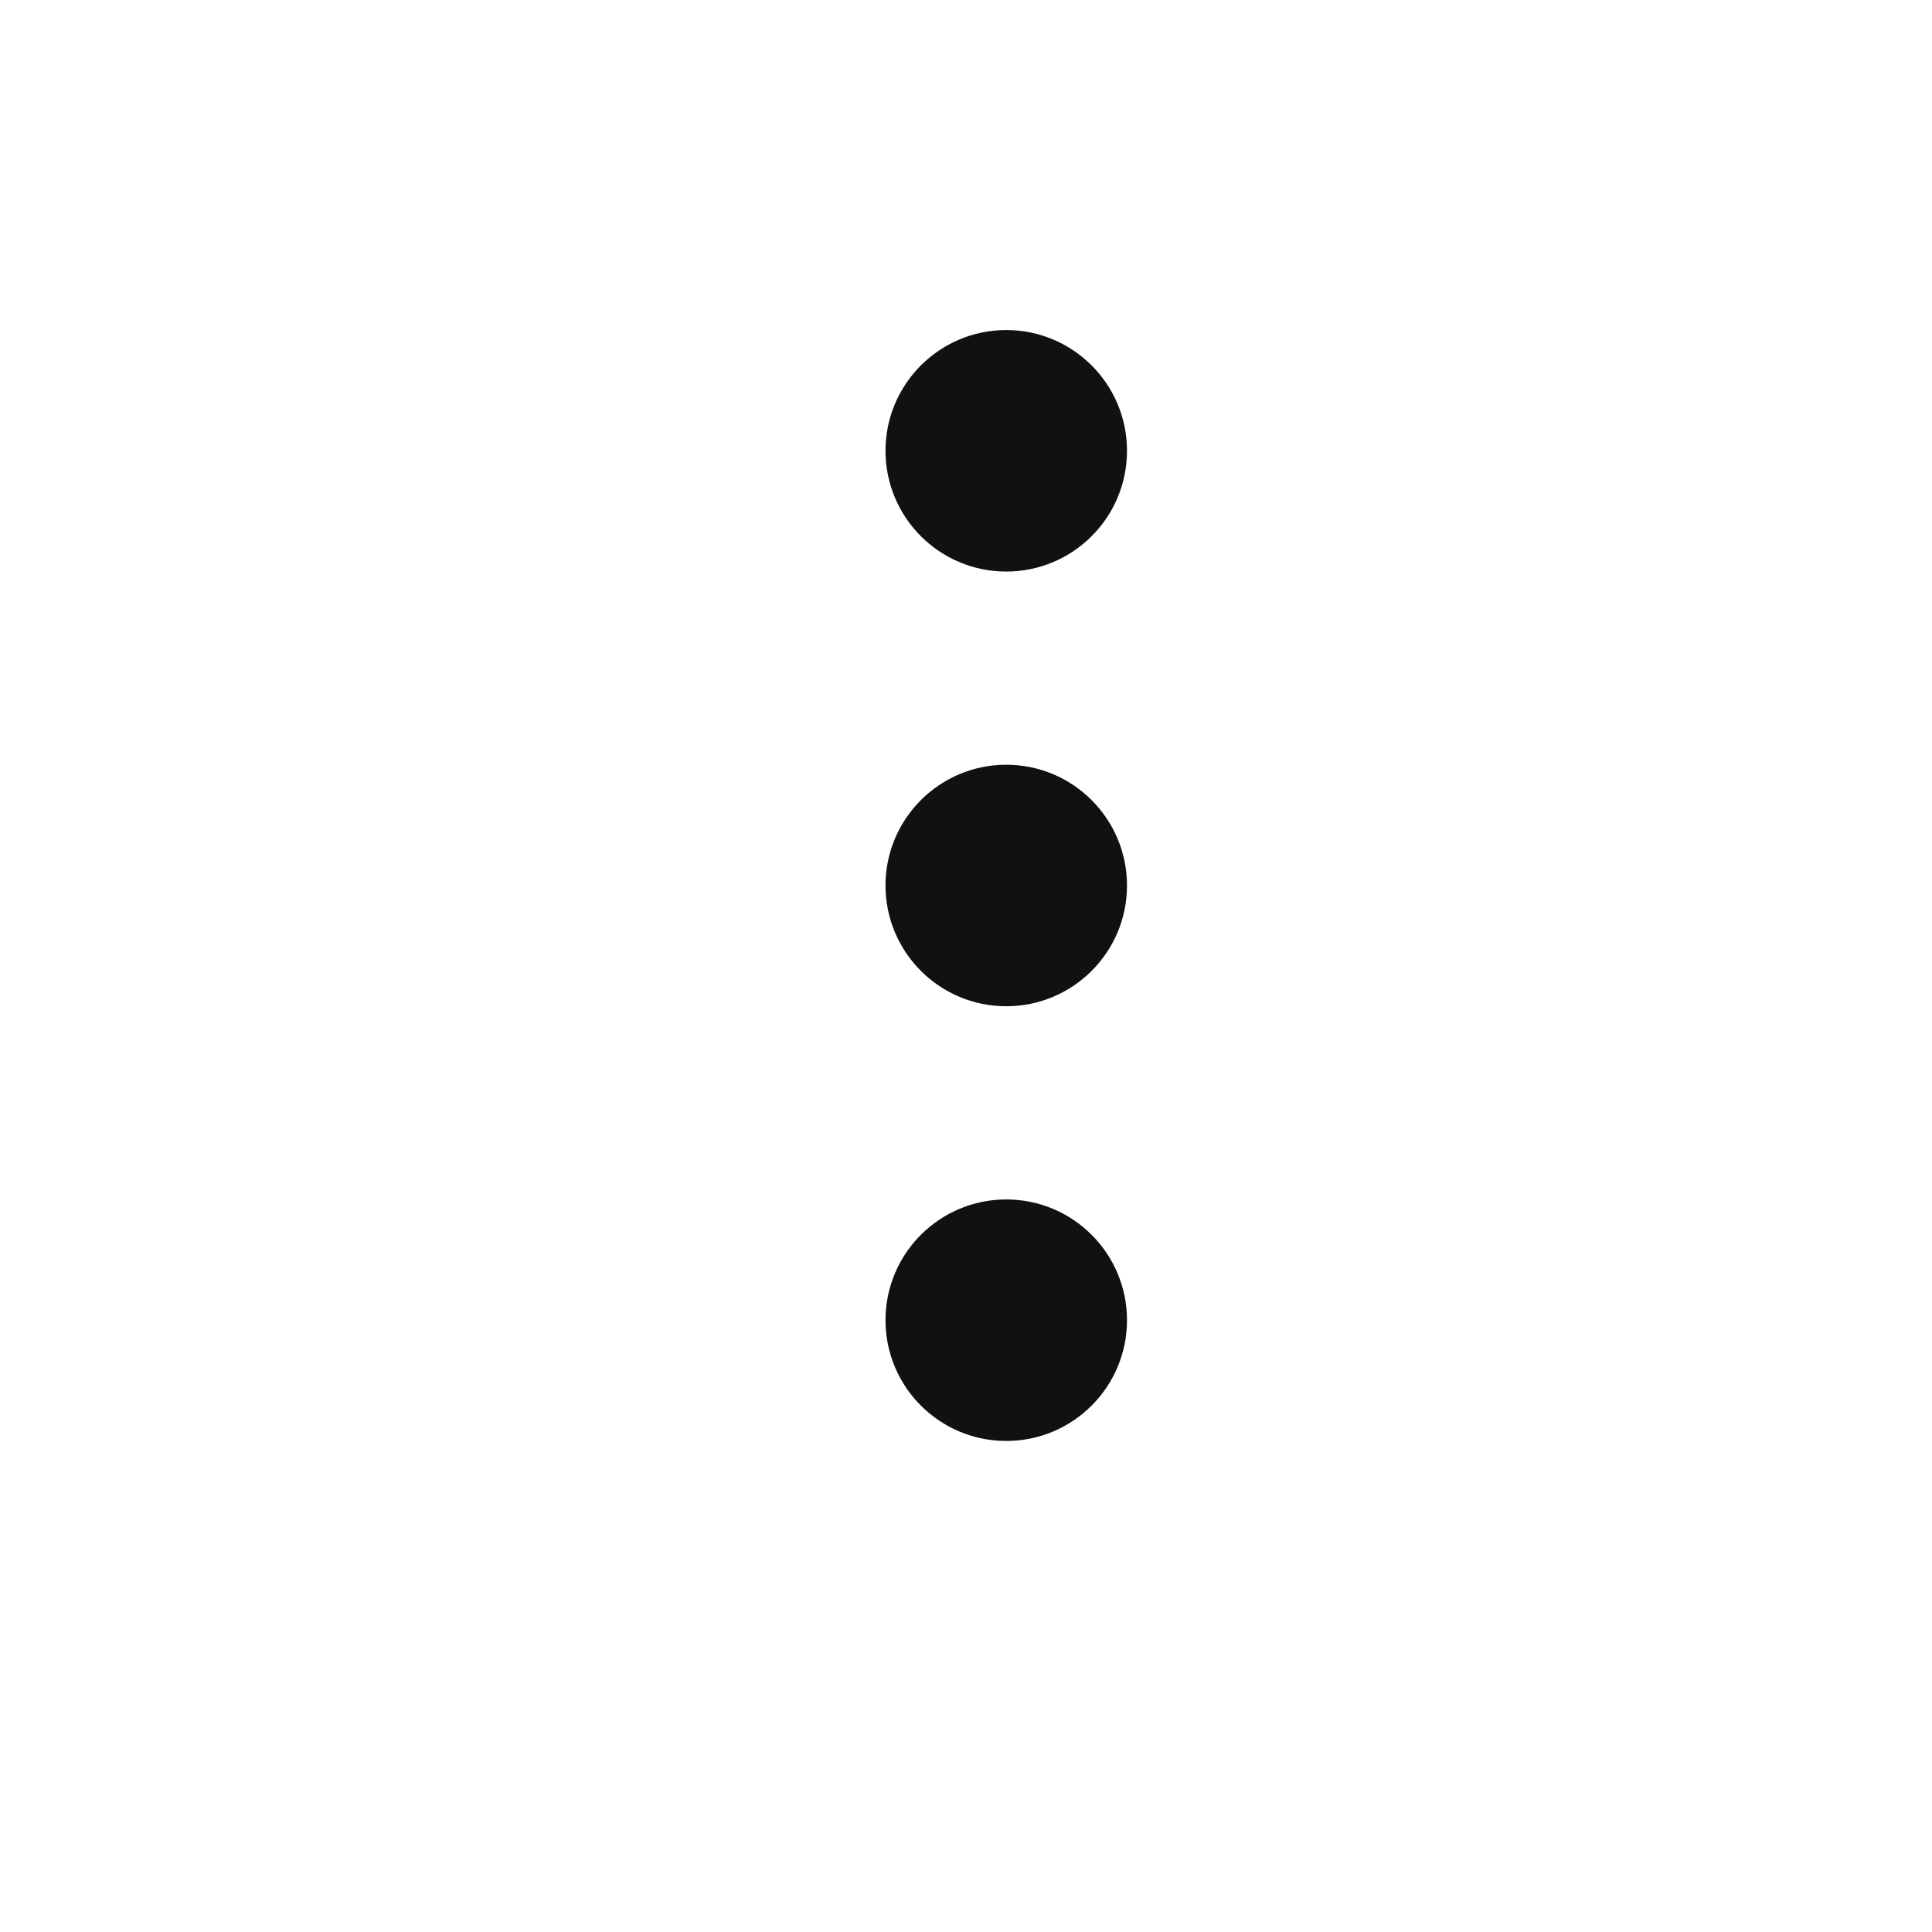
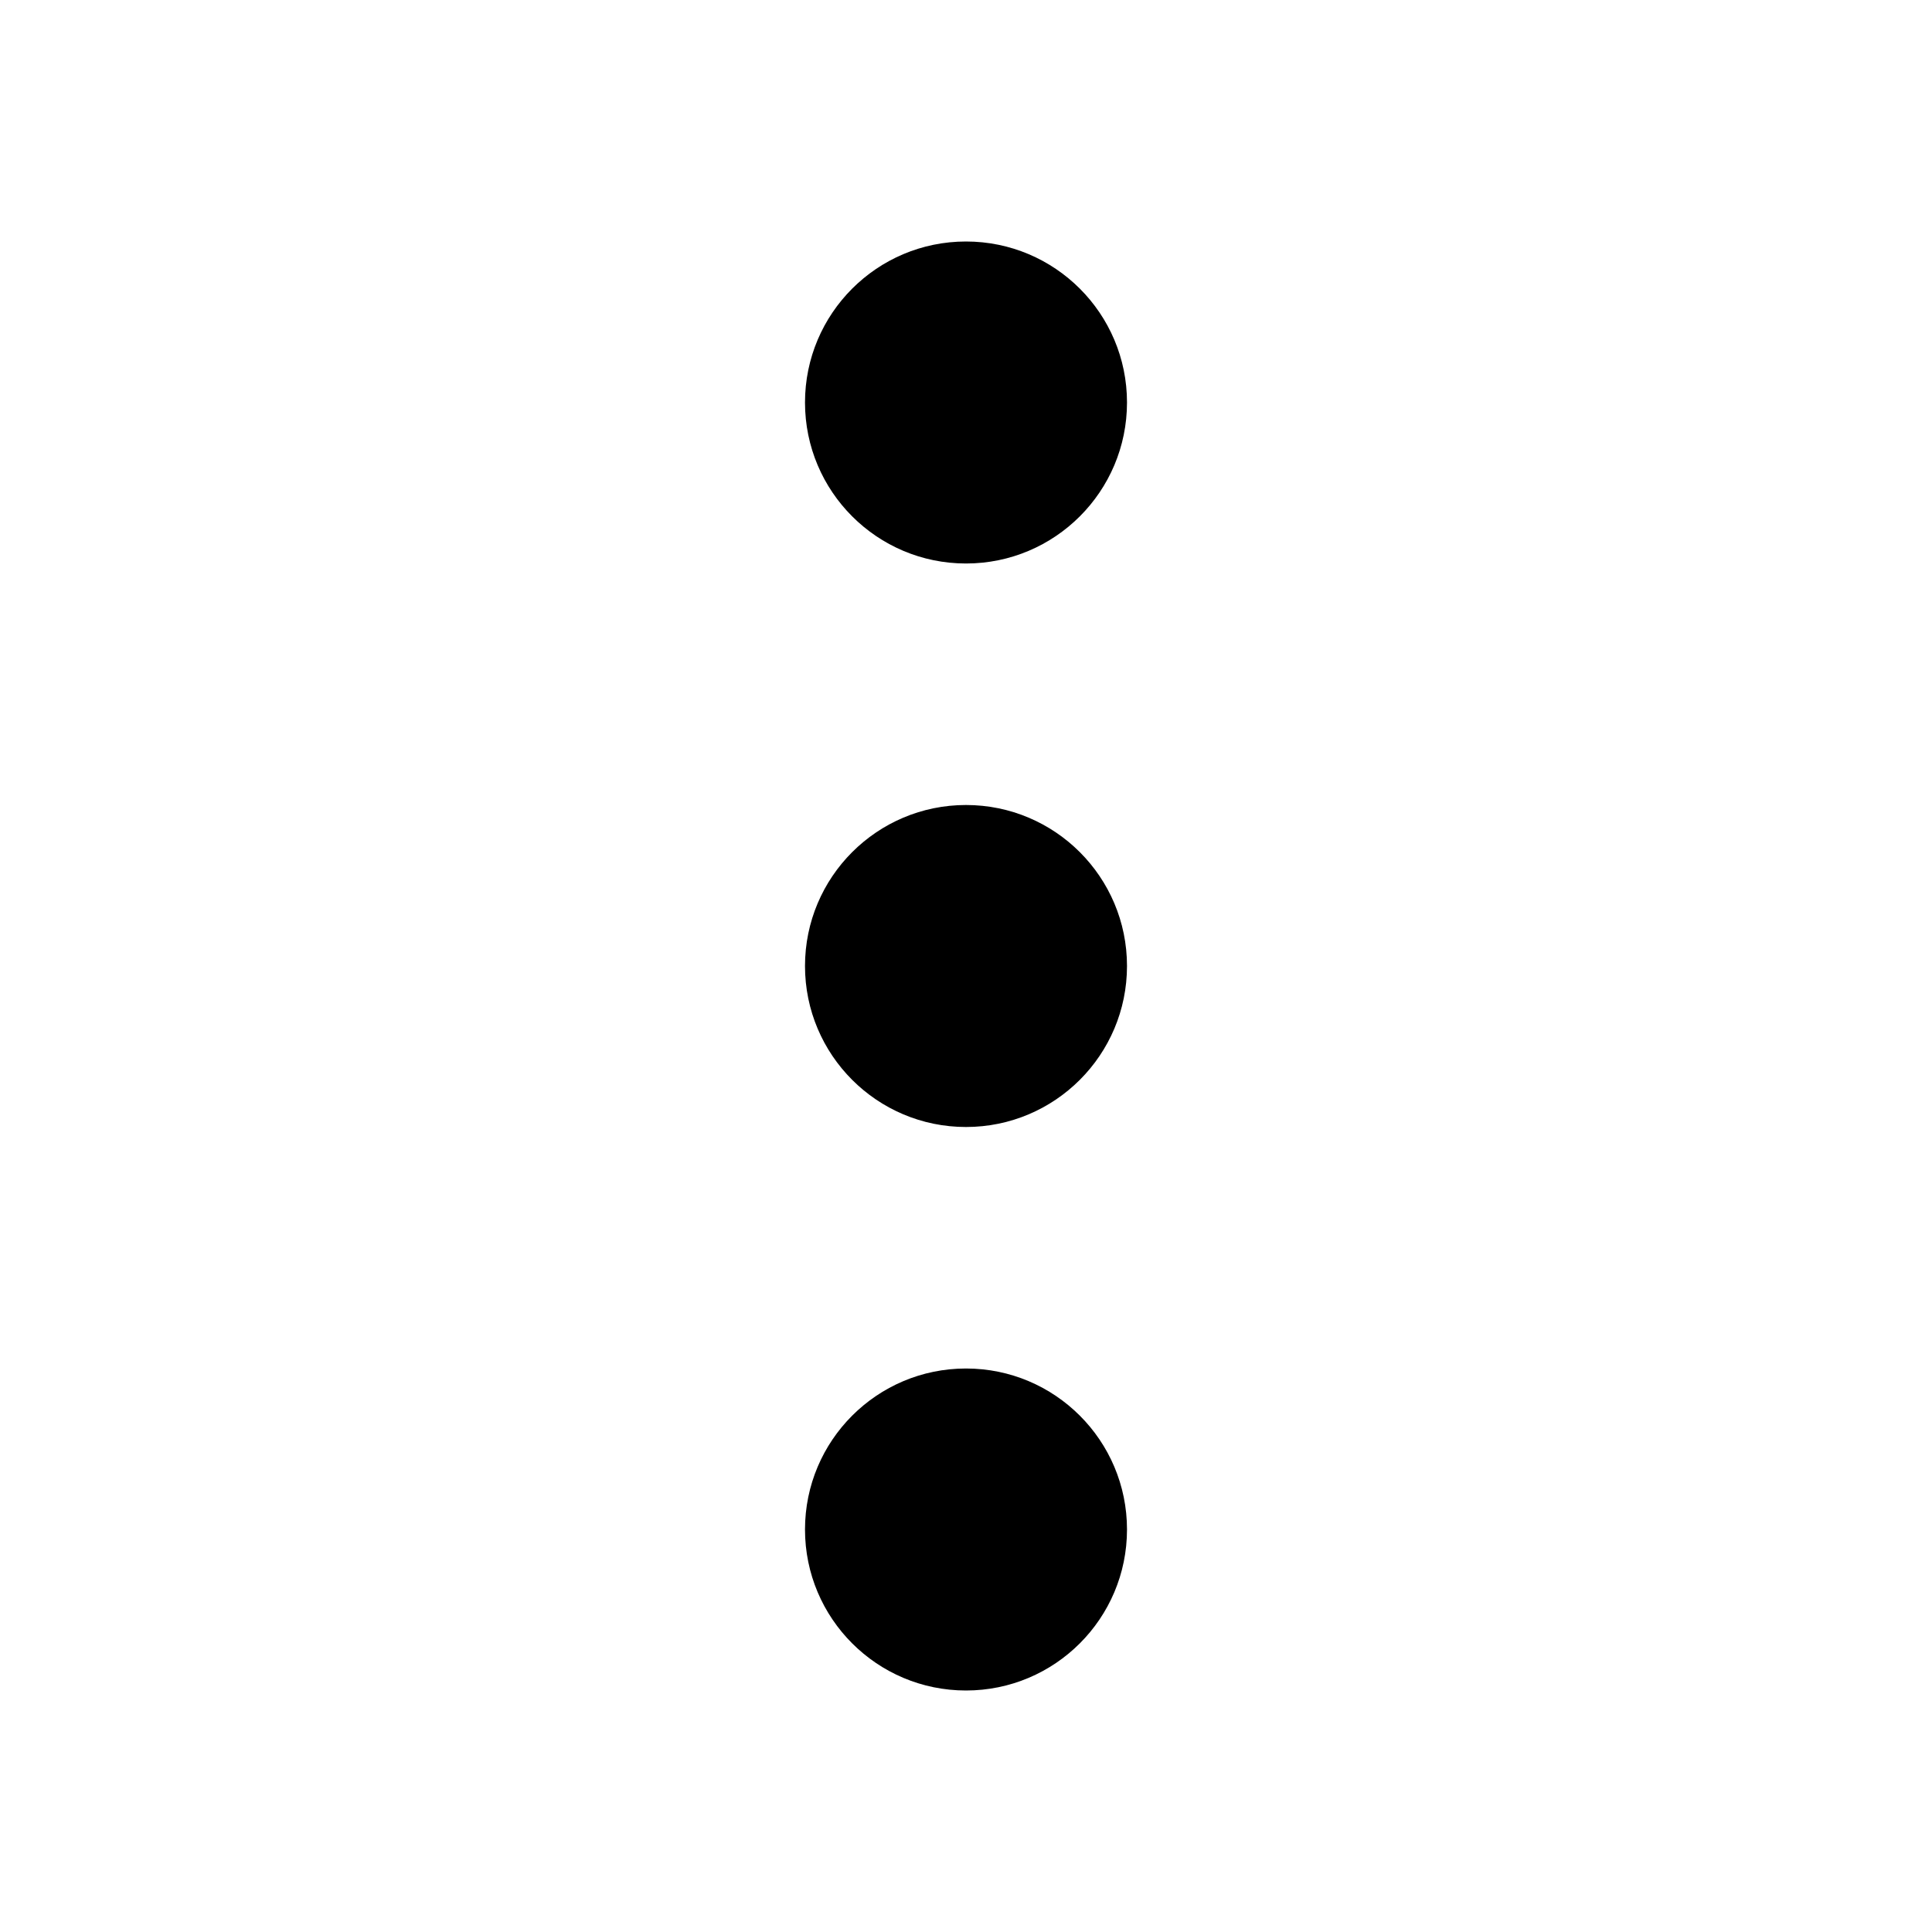
<svg xmlns="http://www.w3.org/2000/svg" viewBox="0 0 24 24">
-   <g transform="translate(11 4)" fill="#111">
-     <circle cx="1.5" cy="7" r="1.5" />
-     <circle cx="1.5" cy="12.4" r="1.5" />
-     <circle cx="1.5" cy="1.6" r="1.5" />
-   </g>
+   <path d="M14 5a2 2 0 11-4 0 2 2 0 014 0zm-2 5a2 2 0 100 4 2 2 0 000-4zm0 7a2 2 0 100 4 2 2 0 000-4z" fill="#000" fill-rule="nonzero" />
</svg>
